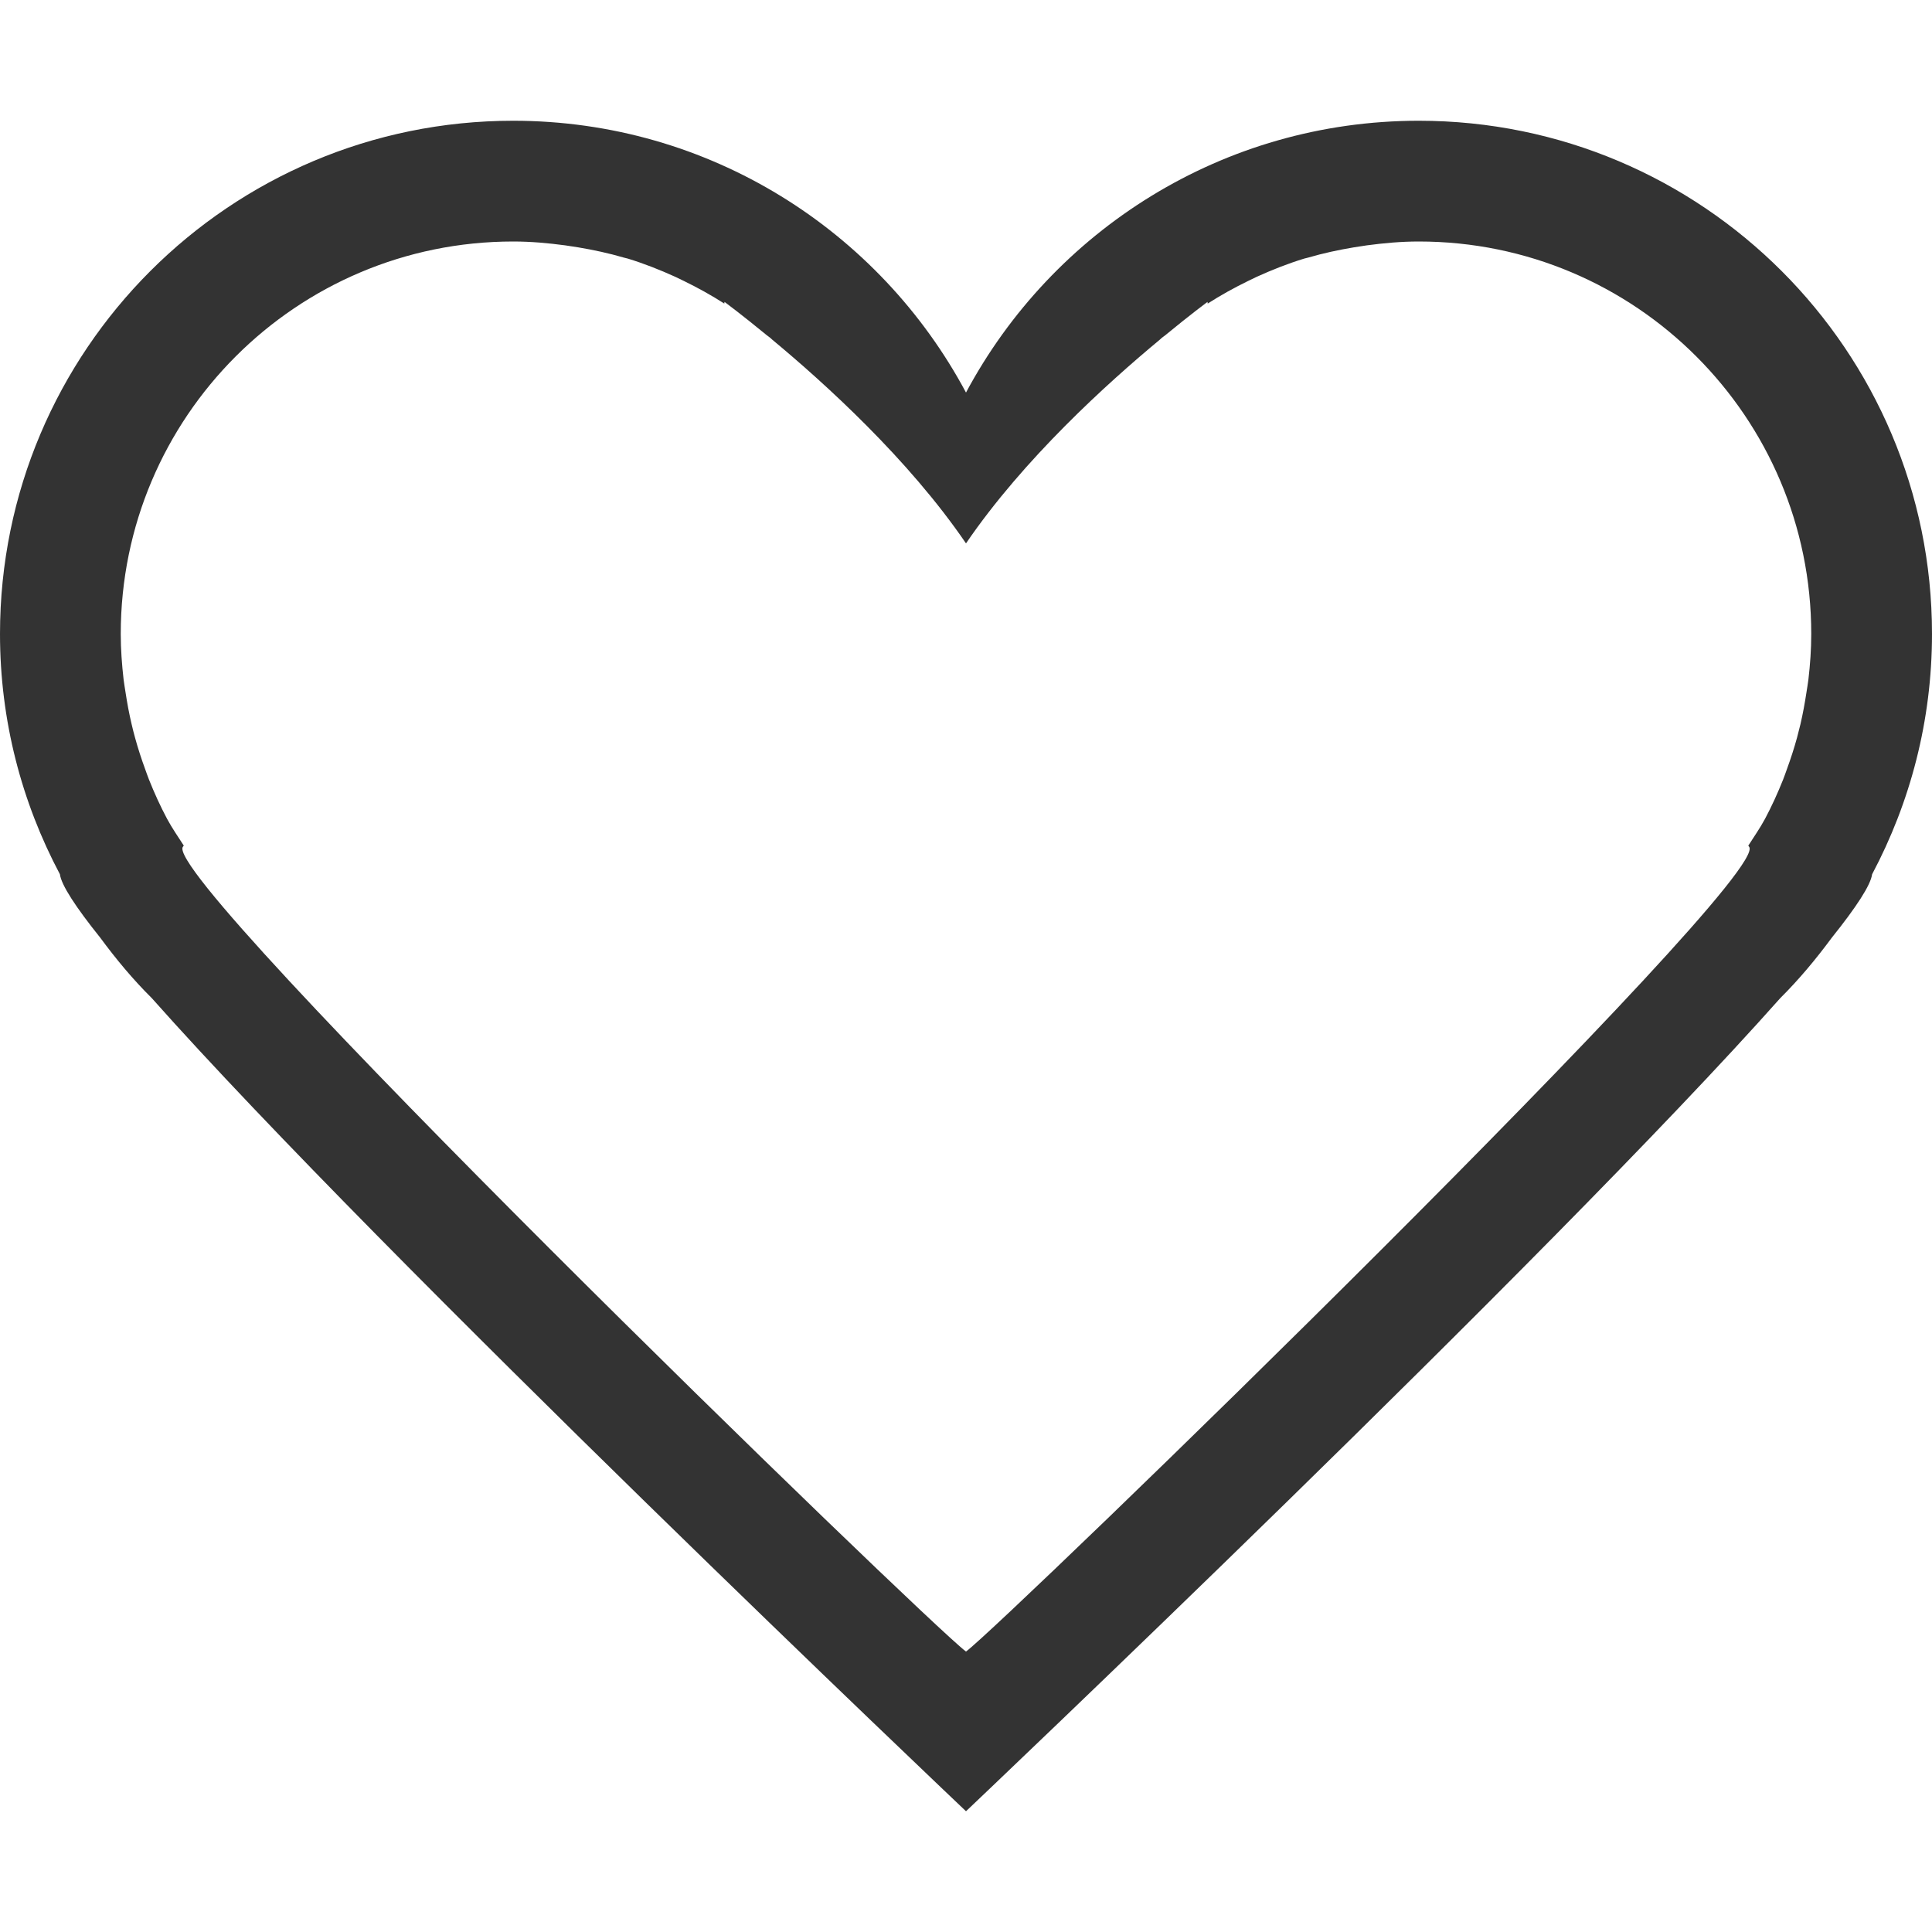
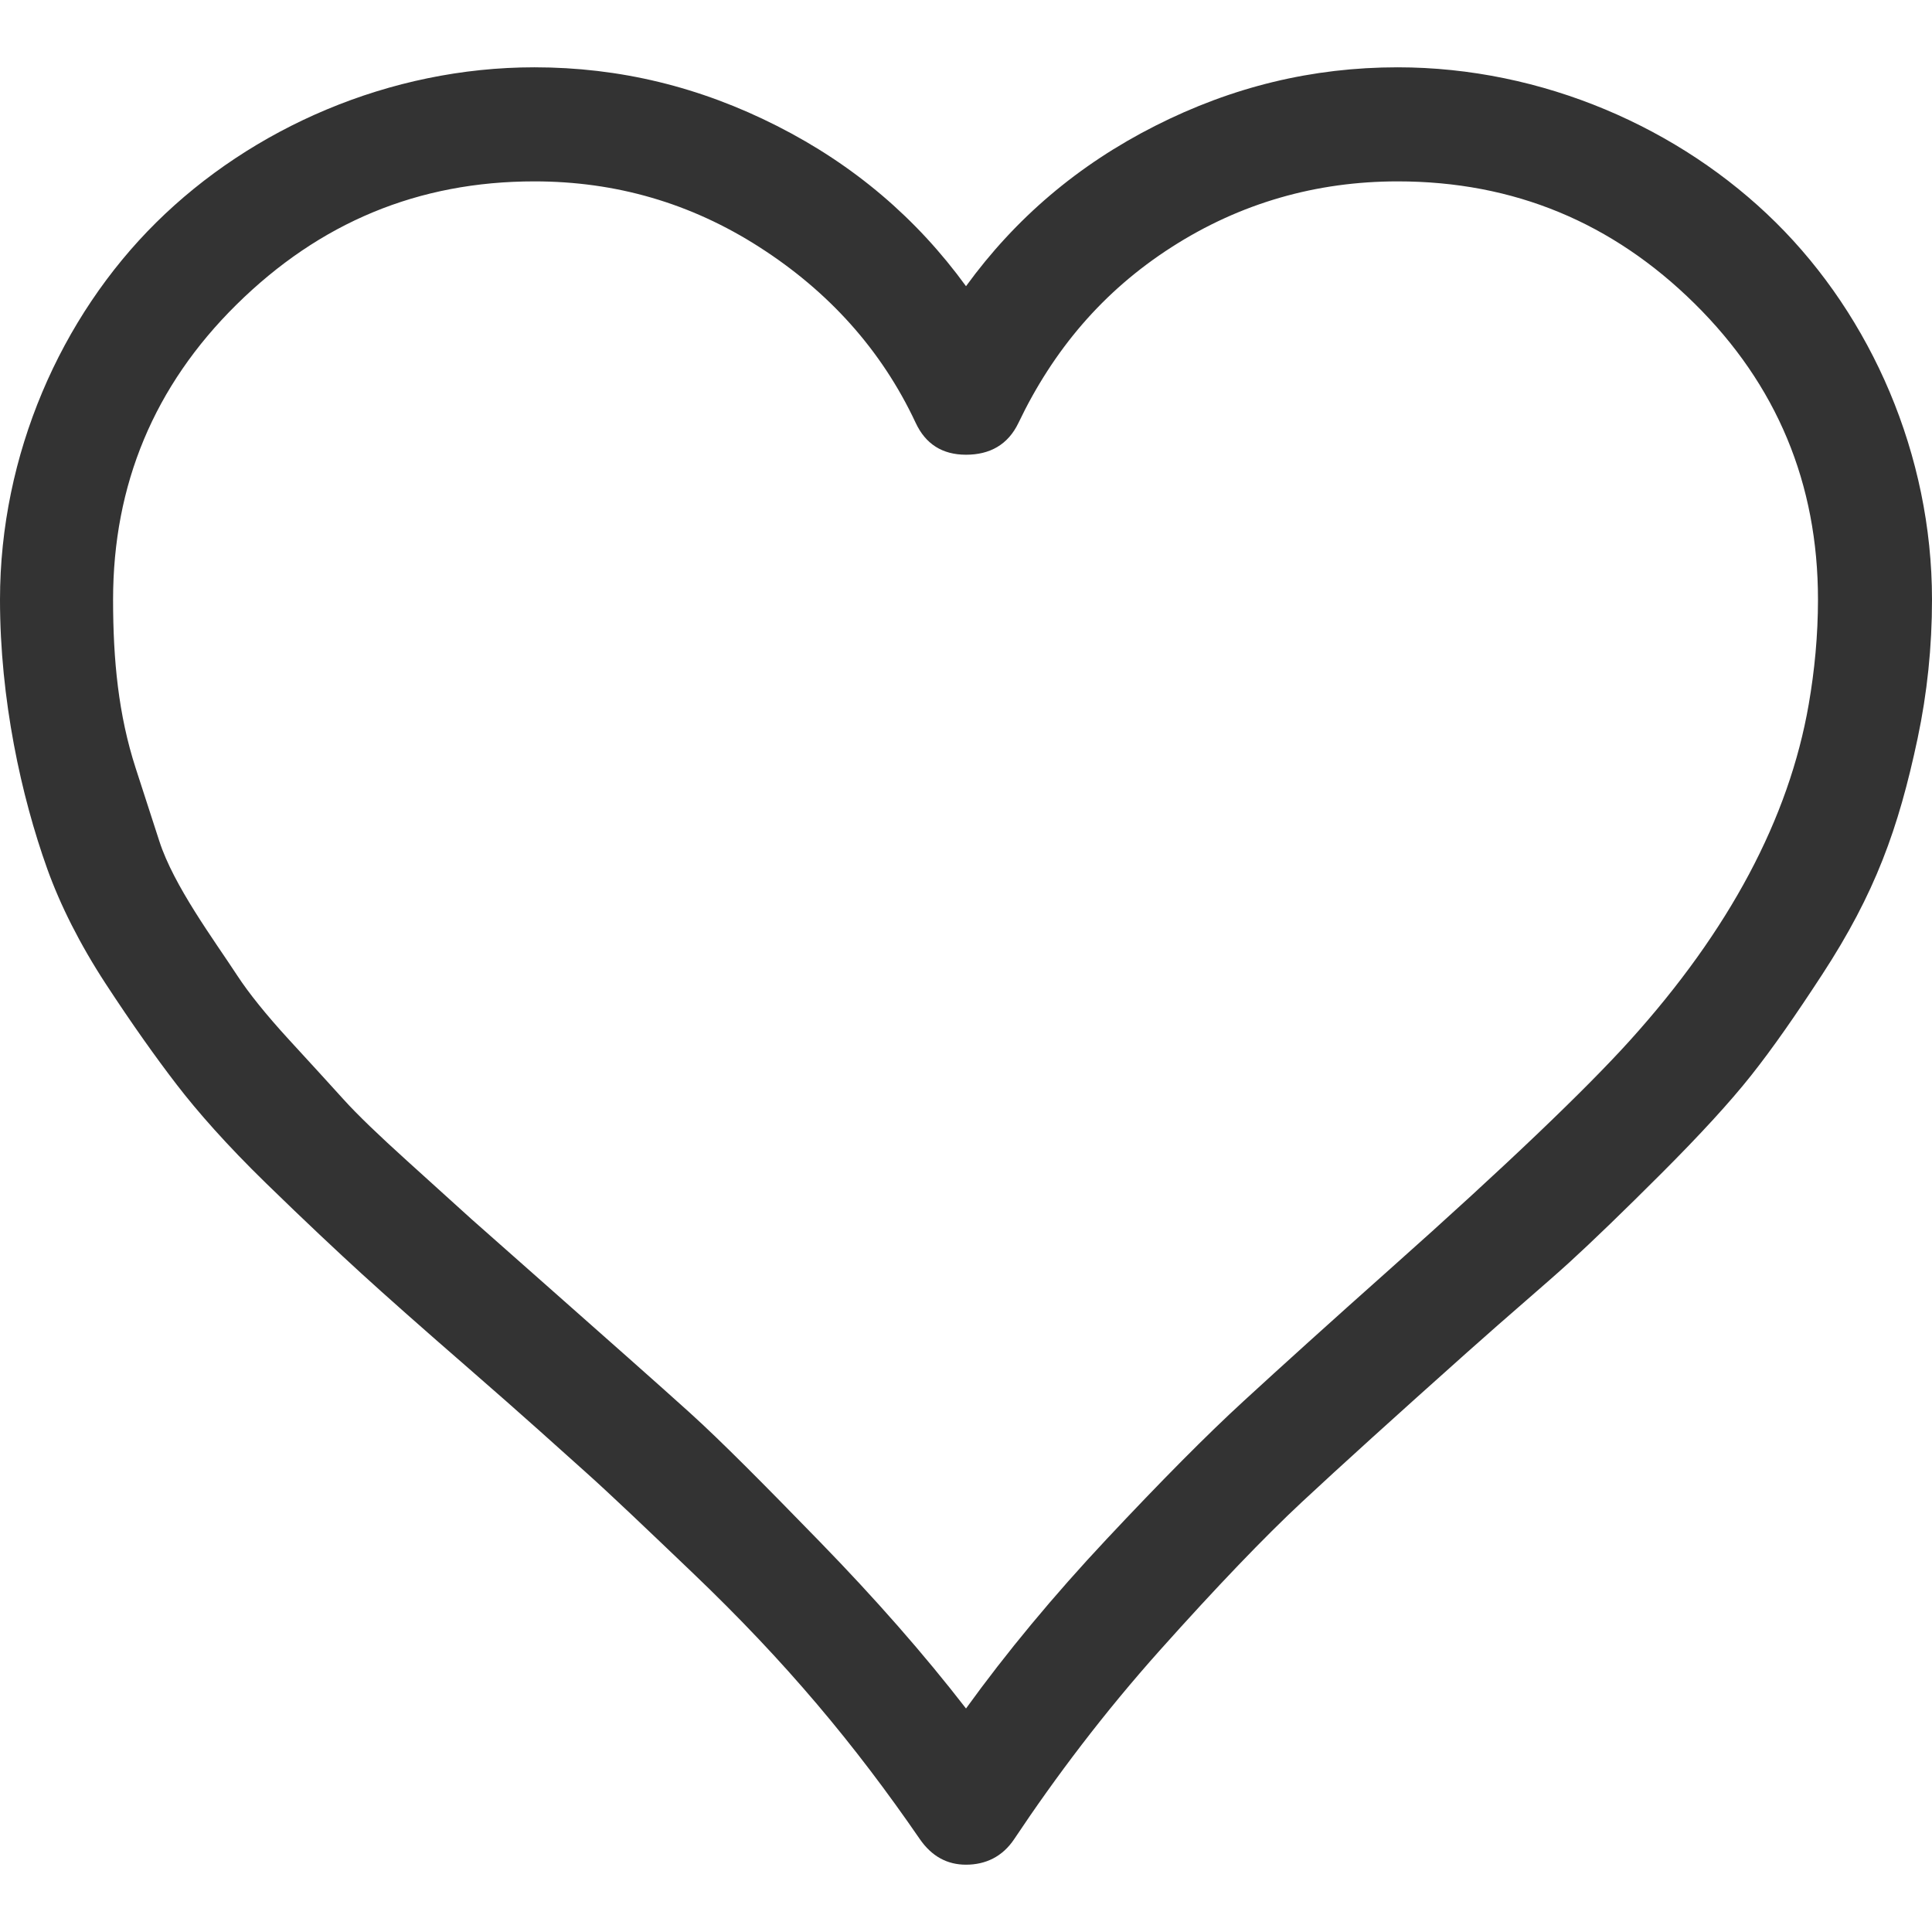
- <svg xmlns="http://www.w3.org/2000/svg" fill="#333" version="1.1" id="Capa_1" x="0px" y="0px" width="612px" height="612px" viewBox="0 0 612 612" style="enable-background:new 0 0 612 612;" xml:space="preserve">
+ <svg xmlns="http://www.w3.org/2000/svg" fill="#333" version="1.1" id="Capa_1" x="0px" y="0px" width="611.993px" height="611.993px" viewBox="0 0 611.993 611.993" style="enable-background:new 0 0 611.993 611.993;" xml:space="preserve">
  <g>
-     <g id="Heart_1_">
-       <g>
-         <path d="M449.438,38.25c-62.137,0-116.069,34.884-143.438,86.101C278.632,73.134,224.7,38.25,162.562,38.25     C72.79,38.25,0,111.04,0,200.812c0,27.521,6.904,53.397,18.972,76.118c0.459,3.442,5.011,10.404,12.794,20.119     c4.992,6.771,10.366,13.235,16.313,19.125C121.138,398.431,306,573.75,306,573.75s184.862-175.319,257.92-257.557     c5.947-5.909,11.322-12.374,16.313-19.125c7.784-9.716,12.336-16.677,12.795-20.12C605.096,254.209,612,228.333,612,200.812     C612,111.04,539.21,38.25,449.438,38.25z M572.852,215.233c-0.173,1.396-0.421,2.773-0.632,4.169     c-0.517,3.385-1.128,6.732-1.894,10.021c-0.344,1.435-0.707,2.85-1.09,4.284c-0.918,3.347-1.989,6.636-3.175,9.888     c-0.401,1.109-0.784,2.238-1.224,3.347c-1.702,4.265-3.596,8.434-5.737,12.451c-1.588,2.945-3.5,5.68-5.298,8.491     c0.058,0.058,0.21,0.268,0.248,0.325c8.09,9.314-235.849,245.909-248.051,254.955C293.798,514.118,49.859,277.523,57.968,268.19     c0.039-0.058,0.191-0.268,0.249-0.325c-1.797-2.812-3.71-5.527-5.297-8.492c-2.142-4.016-4.036-8.186-5.738-12.45     c-0.439-1.109-0.822-2.238-1.224-3.347c-1.186-3.232-2.257-6.522-3.175-9.888c-0.383-1.416-0.765-2.831-1.09-4.284     c-0.784-3.29-1.396-6.617-1.913-10.002c-0.21-1.396-0.459-2.773-0.631-4.169c-0.536-4.743-0.899-9.543-0.899-14.42     C38.25,132.154,93.904,76.5,162.562,76.5c5.604,0,11.073,0.497,16.486,1.224c1.377,0.191,2.735,0.401,4.112,0.631     c4.934,0.823,9.773,1.875,14.478,3.251c0.402,0.115,0.822,0.191,1.224,0.306c5.202,1.588,10.213,3.577,15.089,5.795     c0.918,0.421,1.817,0.88,2.735,1.32c4.399,2.142,8.664,4.514,12.756,7.134l0.058-0.536c0,0,5.47,4.055,13.407,10.576     c0.344,0.287,0.727,0.517,1.071,0.803c0.229,0.191,0.44,0.402,0.65,0.593c16.562,13.751,43.146,37.81,61.372,64.528     c18.227-26.718,44.81-50.777,61.372-64.509c0.21-0.191,0.421-0.401,0.65-0.593c0.344-0.287,0.727-0.516,1.071-0.803     C377.03,99.68,382.5,95.625,382.5,95.625l0.058,0.536c4.093-2.62,8.357-4.992,12.756-7.134c0.918-0.44,1.817-0.899,2.735-1.32     c4.877-2.218,9.888-4.207,15.09-5.795c0.401-0.114,0.822-0.191,1.224-0.306c4.705-1.377,9.562-2.429,14.478-3.251     c1.357-0.229,2.716-0.44,4.112-0.631c5.412-0.727,10.882-1.224,16.485-1.224c68.659,0,124.312,55.654,124.312,124.312     C573.75,205.689,573.406,210.49,572.852,215.233z" />
-       </g>
-     </g>
+     <path d="M562.519,70.476c-30.272-29.953-73.899-49.155-119.797-49.155c-27.022,0-52.412,6.181-76.823,18.557   C341.48,52.246,321.626,69.17,306,90.657c-15.625-21.487-35.481-38.411-59.898-50.78c-24.418-12.375-49.808-18.557-76.823-18.557   c-45.898,0-89.518,19.203-119.797,49.155C19.209,100.422,0,144.042,0,189.947c0,31.571,6.708,62.218,14.973,85.289   c4.104,11.438,10.306,23.834,18.556,36.46c8.348,12.771,15.952,23.438,22.459,31.896c6.514,8.467,15.792,19.049,28.321,31.252   c12.535,12.215,22.786,21.812,30.272,28.646c7.486,6.842,18.876,16.939,33.856,29.953c17.244,14.98,29.543,26.133,37.439,33.203   c7.729,6.924,18.883,17.576,33.529,31.578c29.626,28.312,51.363,54.404,71.941,84.309c3.84,5.584,8.792,8.139,14.646,8.139   c6.188,0,11.542-2.5,15.299-8.139c13.175-19.758,28.404-39.967,46.225-59.898c17.987-20.111,32.96-35.717,44.926-46.877   c12.126-11.307,29.557-27.084,52.086-47.197c13.931-12.445,25.063-21.812,32.557-28.646c7.486-6.84,17.251-16.279,29.3-28.32   c12.043-12.049,21.563-22.404,28.321-30.932c6.917-8.723,14.223-19.273,22.459-31.898c16.827-25.786,24.195-46.203,30.272-74.871   c3.027-14.306,4.556-28.974,4.556-43.946C612,144.042,592.791,100.422,562.519,70.476z M572.936,223.149   c-6.271,36.12-25.14,71.545-56.642,106.449c-13.75,15.23-38.987,39.475-75.851,72.268c-19.126,17.016-34.501,30.932-46.551,41.996   c-11.716,10.75-26.126,25.307-43.293,43.619c-17.015,18.146-31.904,36.133-44.6,53.711c-13.348-17.25-28.73-34.752-46.224-52.738   c-17.661-18.146-31.251-31.898-41.342-41.016c-10.091-9.111-25.466-22.703-46.551-41.342l-22.459-19.855l-20.508-18.557   c-8.882-8.035-15.716-14.57-20.182-19.529c-4.319-4.805-10.09-11.07-17.25-18.883s-12.667-14.666-16.279-20.182   c-7.458-11.41-20.14-28.438-24.737-42.647l-7.487-23.112c-5.458-16.848-7.16-34.182-7.16-53.384   c0-36.46,13.021-67.711,39.064-93.428c26.369-26.042,57.621-39.064,94.4-39.064c25.716,0,49.481,6.833,71.295,20.834   c21.813,13.993,38.626,32.446,49.481,55.662c3.146,6.736,8.466,10.091,15.952,10.091s13.271-3.125,16.605-10.091   c10.993-22.994,26.695-41.669,48.502-55.662c21.807-14.001,45.897-20.834,71.614-20.834c36.786,0,68.038,13.021,94.081,38.738   s39.063,56.968,39.063,93.754C575.866,201.336,574.804,212.392,572.936,223.149z" />
  </g>
-   <g>
- </g>
-   <g>
- </g>
-   <g>
- </g>
-   <g>
- </g>
-   <g>
- </g>
-   <g>
- </g>
-   <g>
- </g>
-   <g>
- </g>
-   <g>
- </g>
-   <g>
- </g>
-   <g>
- </g>
-   <g>
- </g>
-   <g>
- </g>
-   <g>
- </g>
-   <g>
- </g>
</svg>
